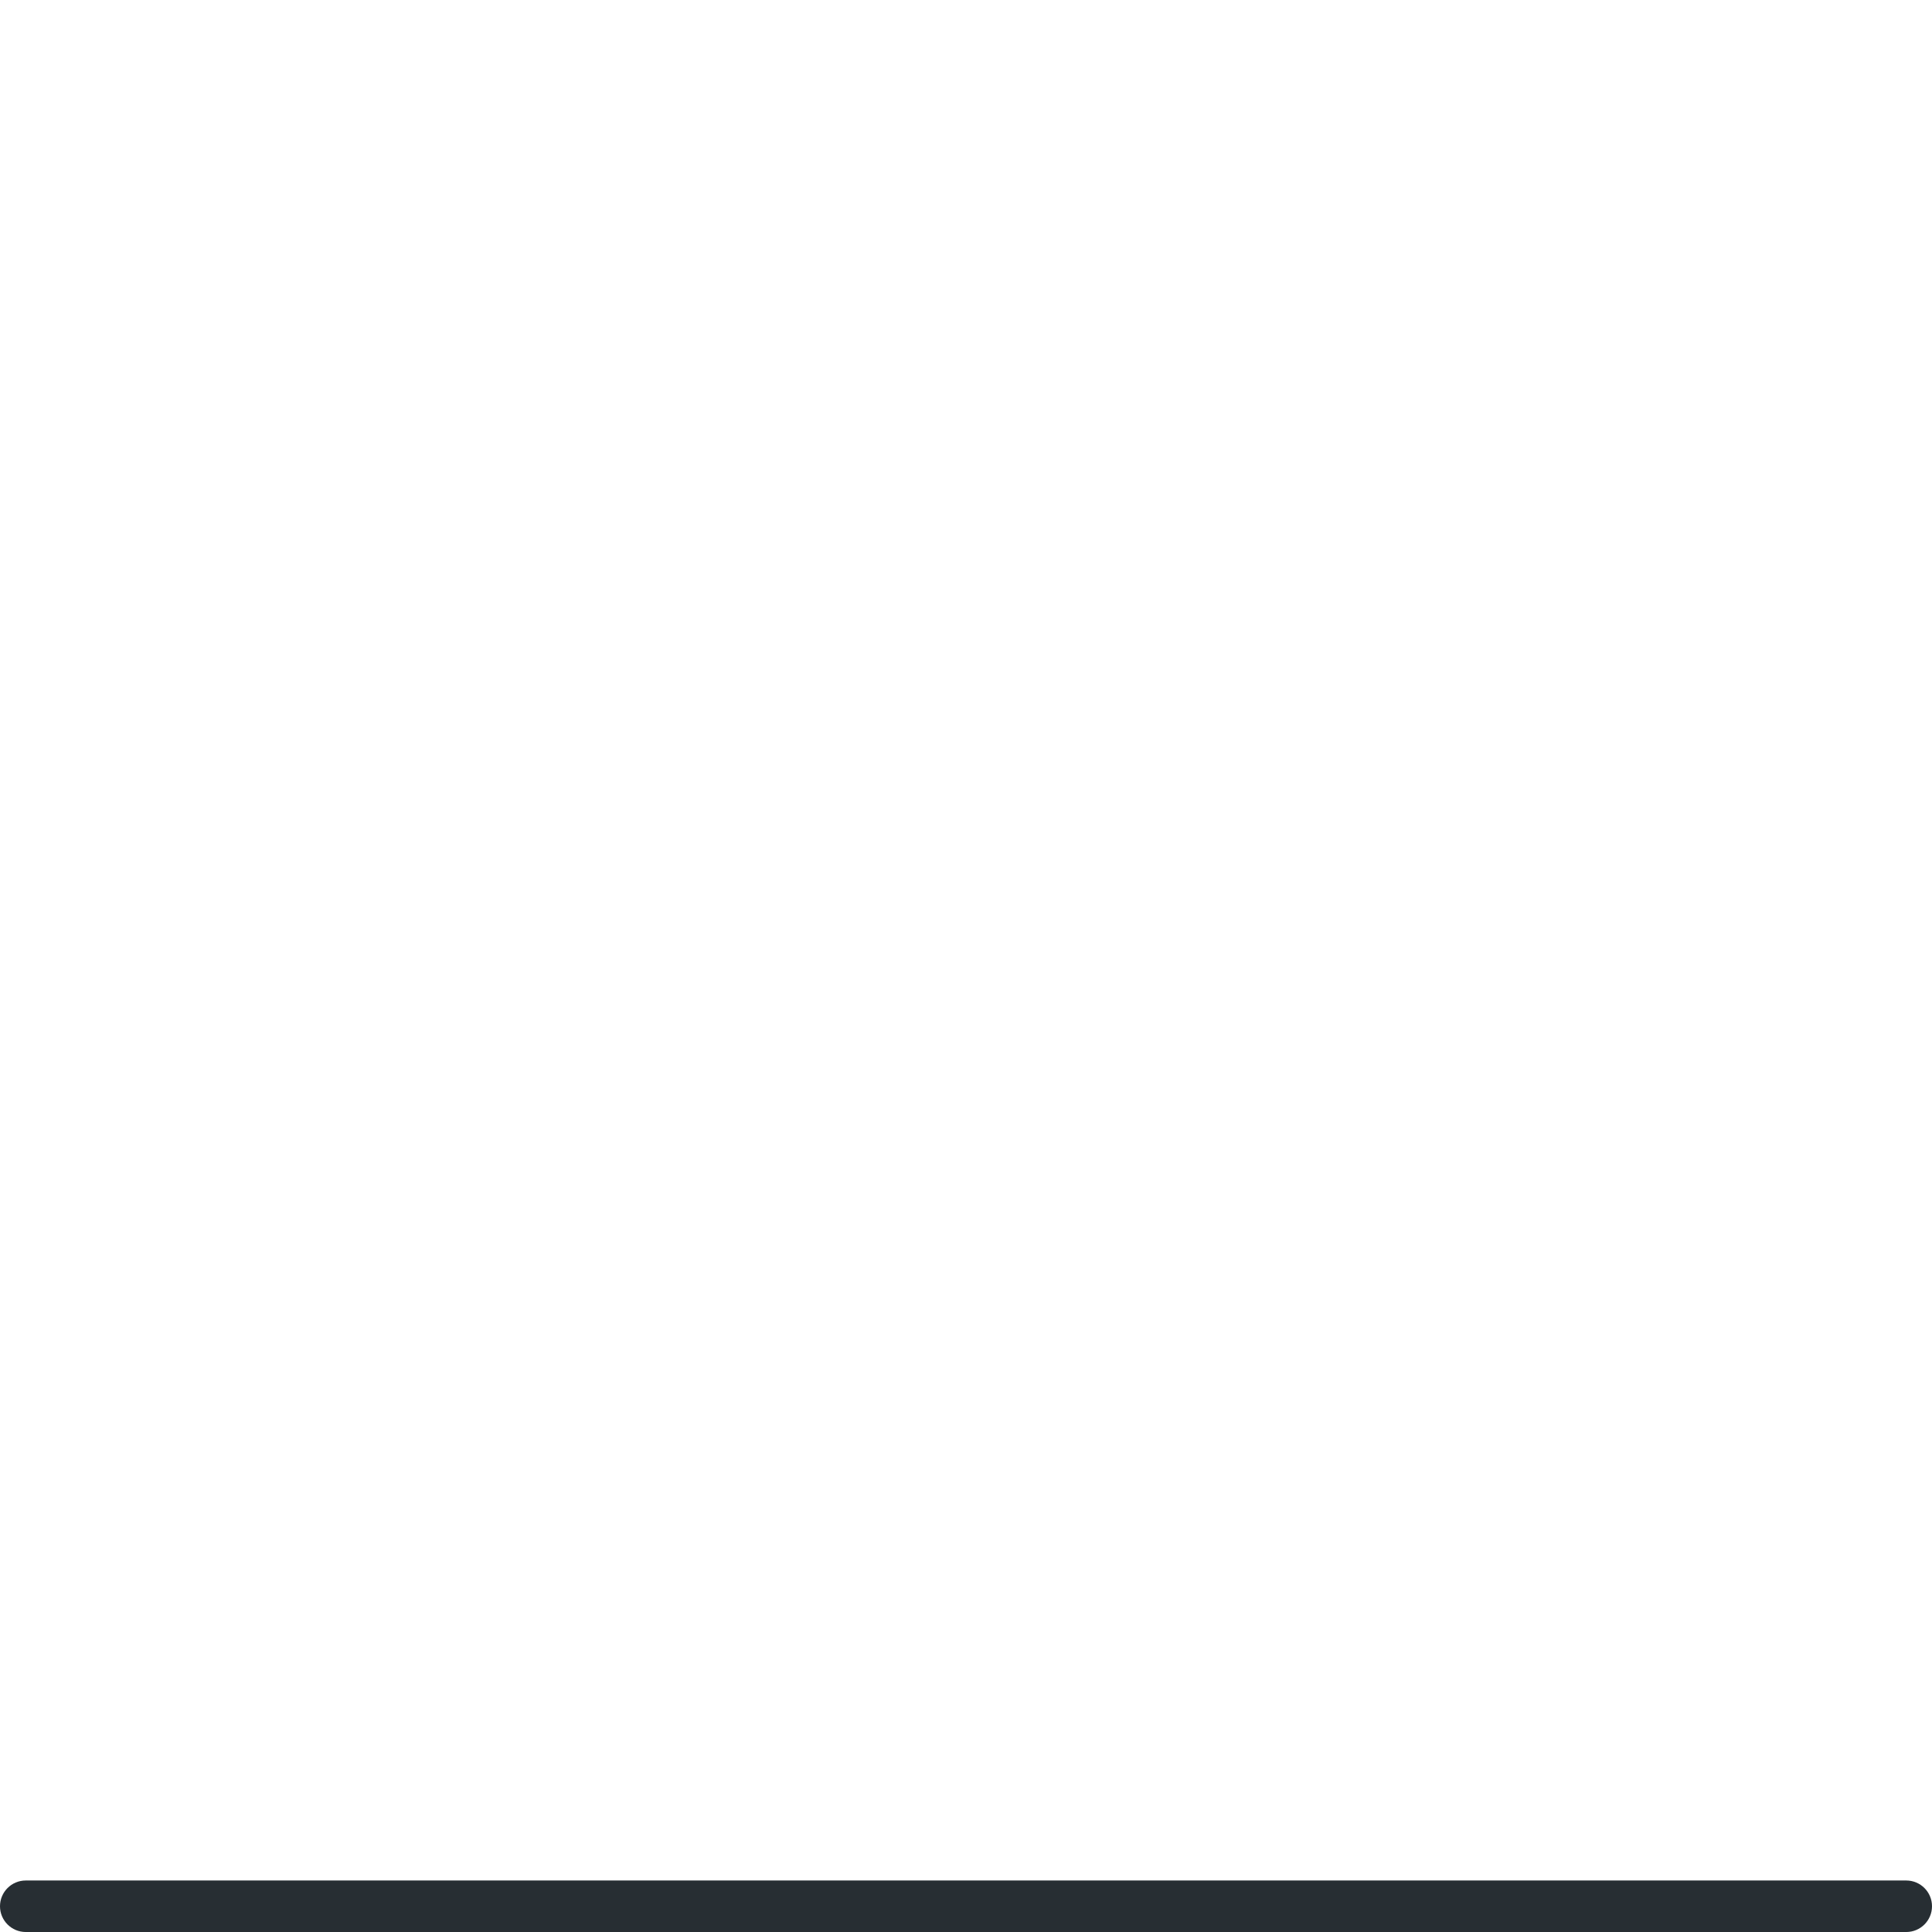
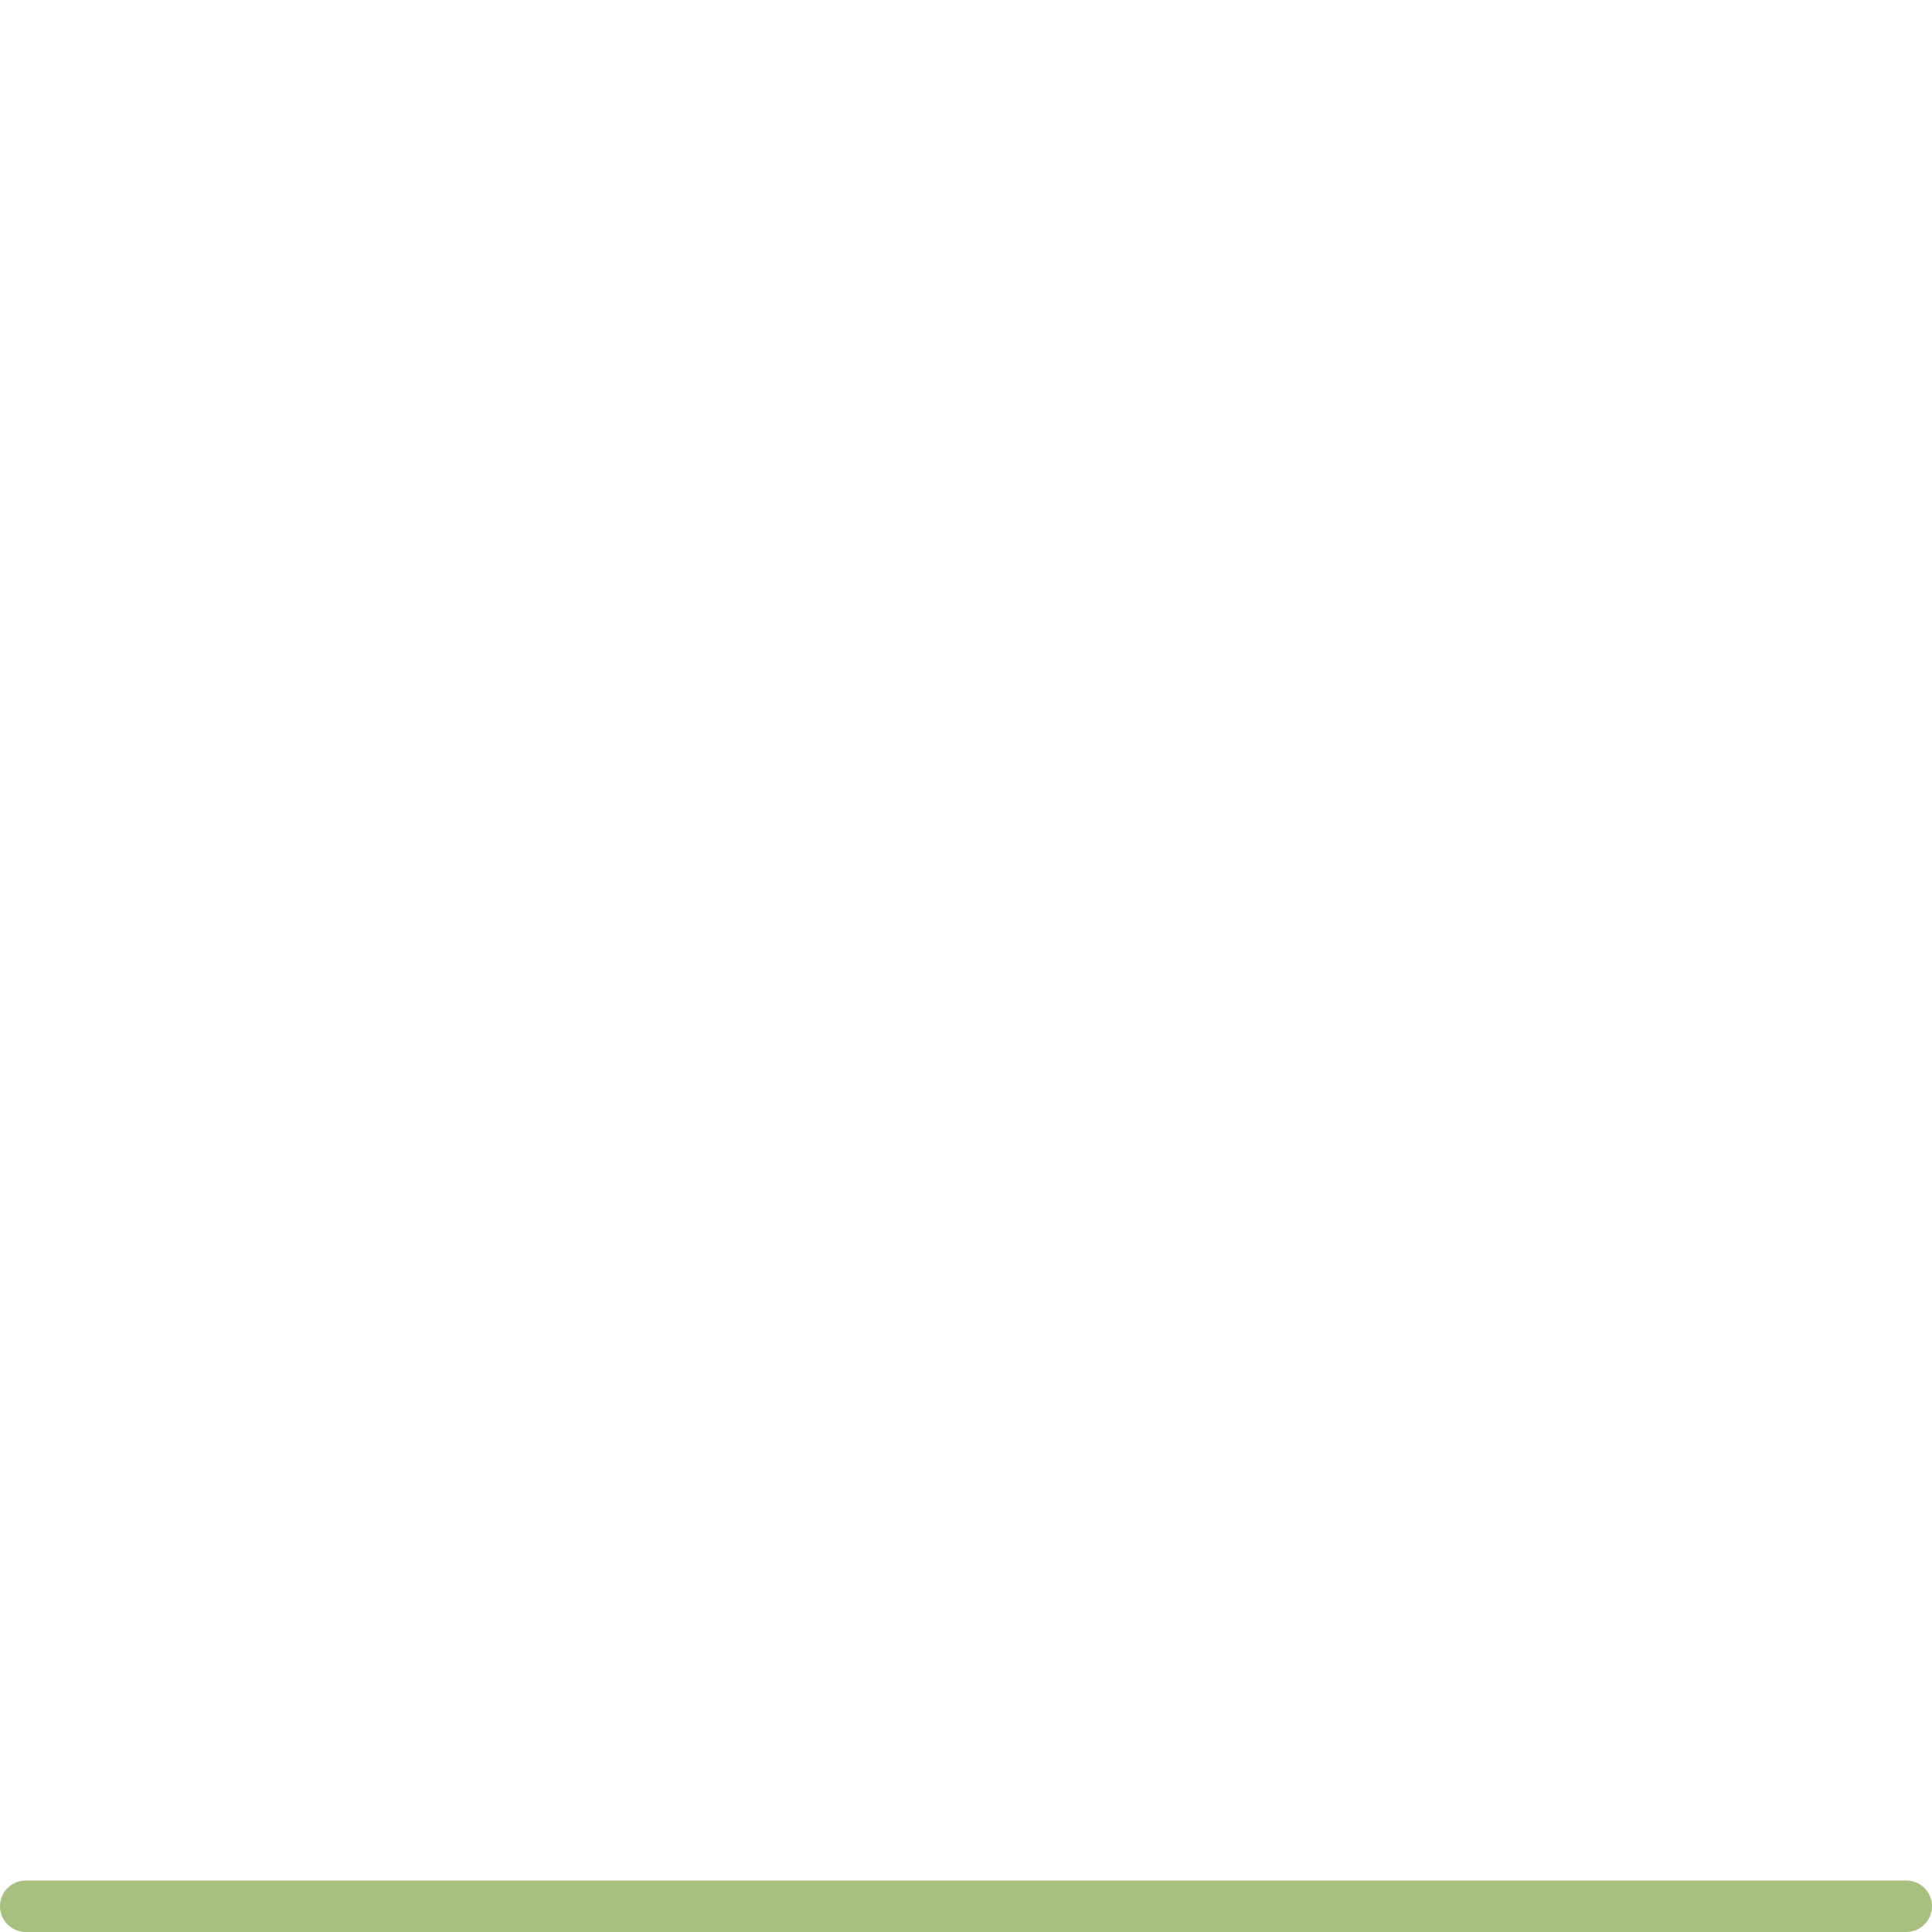
<svg xmlns="http://www.w3.org/2000/svg" width="150" height="150" viewBox="0 0 150 150">
  <defs>
    <clipPath>
      <rect y="1040.22" x="505" height="150" width="150" opacity="0.2" fill-rule="evenodd" color="#d3c6aa" rx="42" />
    </clipPath>
  </defs>
  <g transform="translate(-505,-1040.219)">
-     <rect width="150" height="4" x="505" y="1186.22" rx="2" fill="#272e33" fill-rule="evenodd" />
+     <rect width="150" height="4" x="505" y="1186.22" rx="2" fill="#a7c080" fill-rule="evenodd" />
  </g>
</svg>
